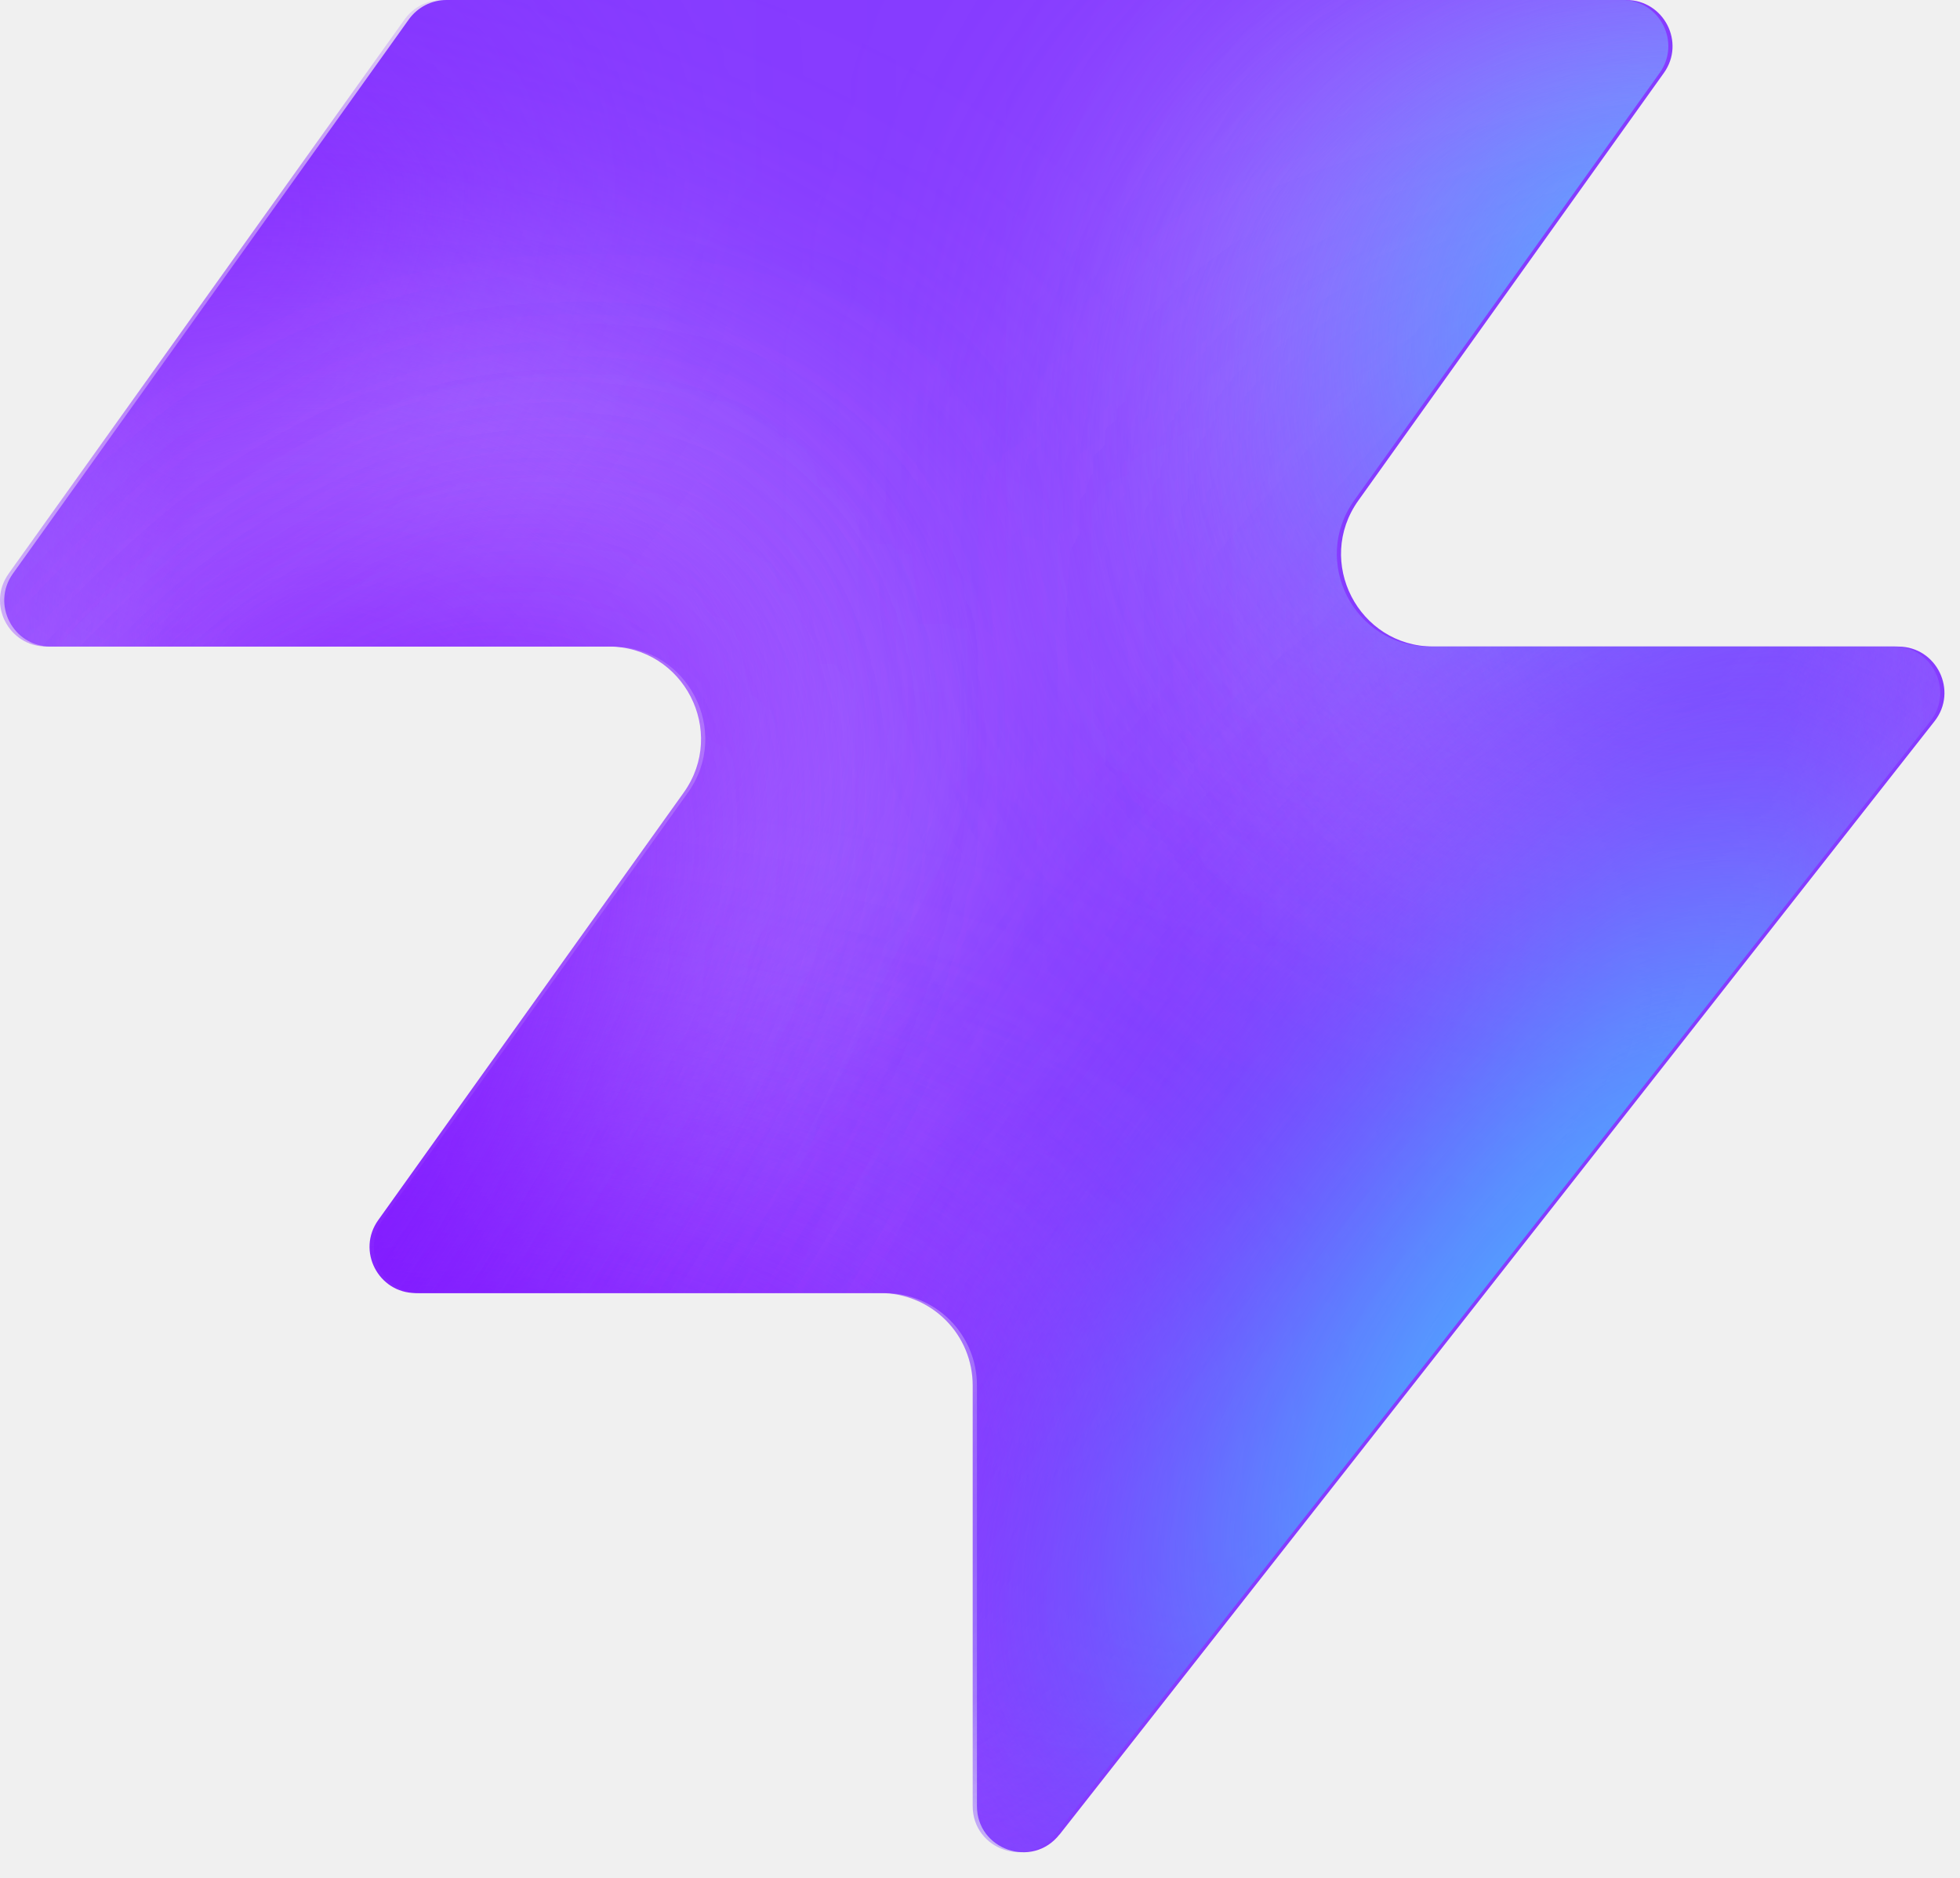
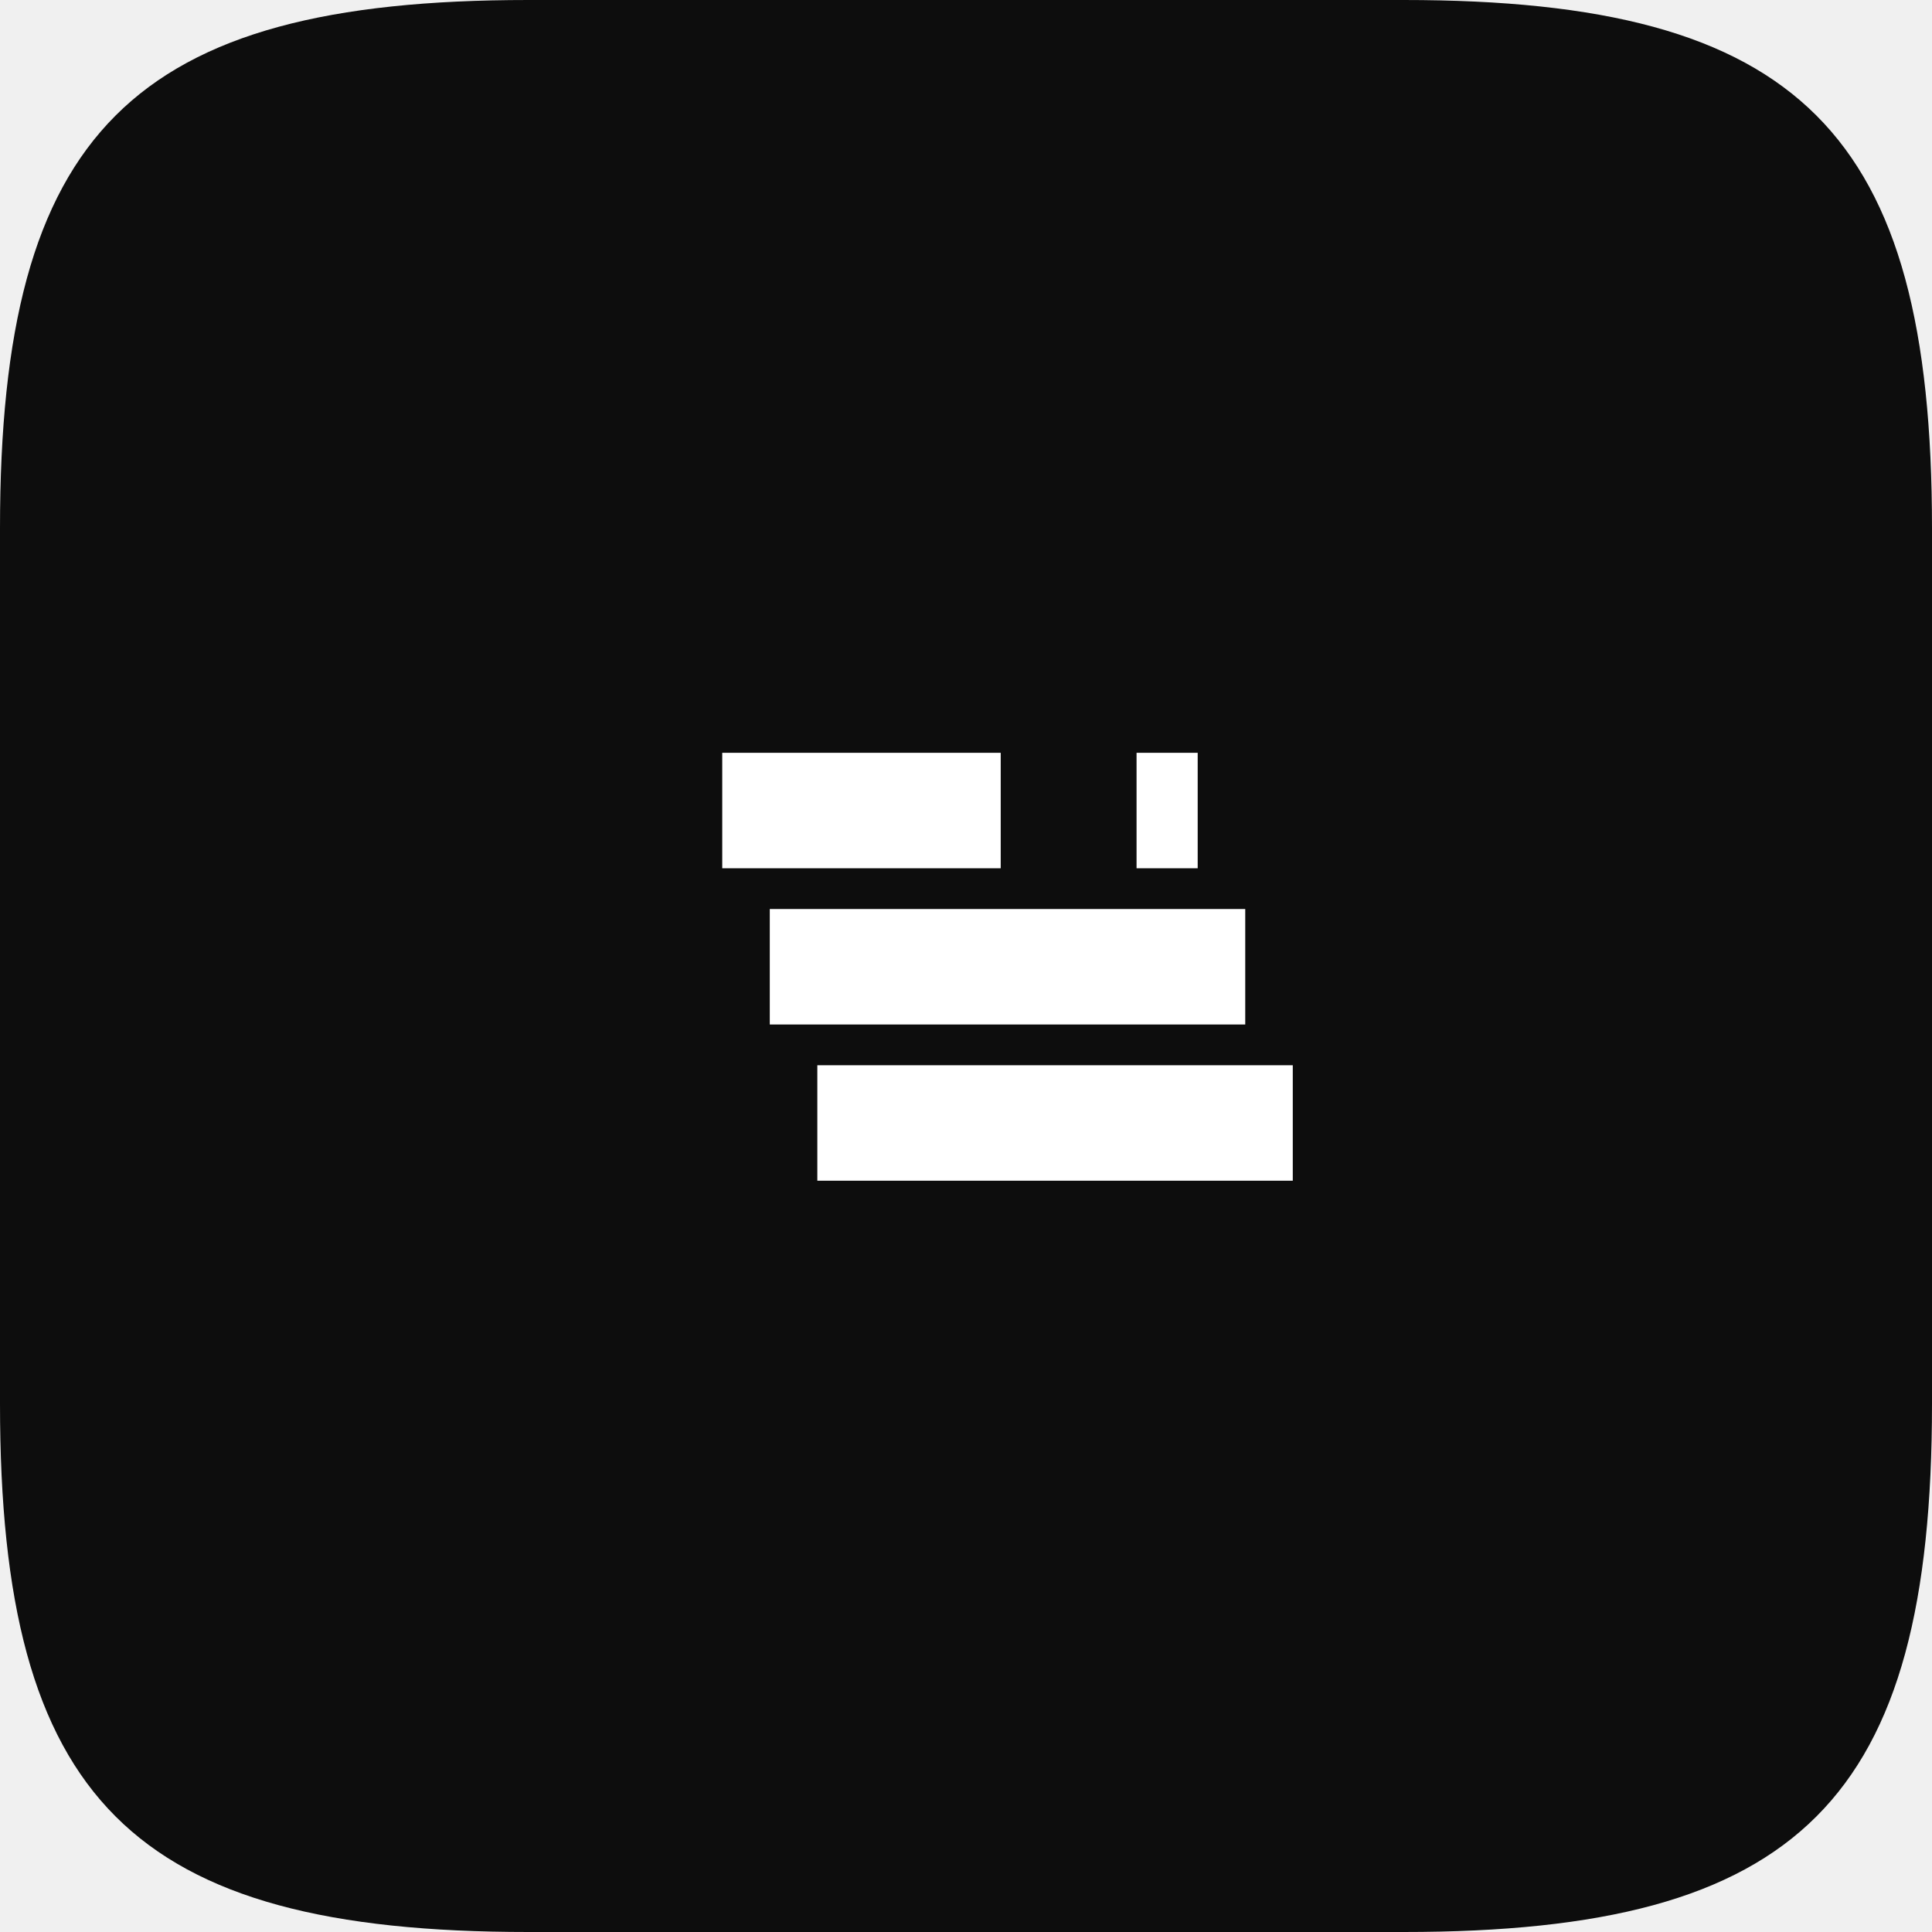
- <svg xmlns="http://www.w3.org/2000/svg" width="48" height="46" fill="none" viewBox="0 0 48 46">
-   <path fill="#863bff" d="M25.946 44.938c-.664.845-2.021.375-2.021-.698V33.937a2.26 2.26 0 0 0-2.262-2.262H10.287c-.92 0-1.456-1.04-.92-1.788l7.48-10.471c1.07-1.497 0-3.578-1.842-3.578H1.237c-.92 0-1.456-1.04-.92-1.788L10.013.474c.214-.297.556-.474.92-.474h28.894c.92 0 1.456 1.04.92 1.788l-7.48 10.471c-1.07 1.498 0 3.579 1.842 3.579h11.377c.943 0 1.473 1.088.89 1.83L25.947 44.94z" style="fill:#863bff;fill:color(display-p3 .525 .23 1);fill-opacity:1" />
-   <mask id="a" width="48" height="46" x="0" y="0" maskUnits="userSpaceOnUse" style="mask-type:alpha">
-     <path fill="#000" d="M25.842 44.938c-.664.844-2.021.375-2.021-.698V33.937a2.26 2.26 0 0 0-2.262-2.262H10.183c-.92 0-1.456-1.04-.92-1.788l7.48-10.471c1.07-1.498 0-3.579-1.842-3.579H1.133c-.92 0-1.456-1.04-.92-1.787L9.91.473c.214-.297.556-.474.92-.474h28.894c.92 0 1.456 1.04.92 1.788l-7.48 10.471c-1.07 1.498 0 3.578 1.842 3.578h11.377c.943 0 1.473 1.088.89 1.832L25.843 44.94z" style="fill:#000;fill-opacity:1" />
-   </mask>
-   <g mask="url(#a)">
-     <g filter="url(#b)">
-       <ellipse cx="5.508" cy="14.704" fill="#ede6ff" rx="5.508" ry="14.704" style="fill:#ede6ff;fill:color(display-p3 .927 .903 1);fill-opacity:1" transform="matrix(.00324 1 1 -.00324 -4.47 31.516)" />
-     </g>
-     <g filter="url(#c)">
-       <ellipse cx="10.399" cy="29.851" fill="#ede6ff" rx="10.399" ry="29.851" style="fill:#ede6ff;fill:color(display-p3 .927 .903 1);fill-opacity:1" transform="matrix(.00324 1 1 -.00324 -39.328 7.883)" />
-     </g>
-     <g filter="url(#d)">
-       <ellipse cx="5.508" cy="30.487" fill="#7e14ff" rx="5.508" ry="30.487" style="fill:#7e14ff;fill:color(display-p3 .492 .077 1);fill-opacity:1" transform="rotate(89.814 -25.913 -14.639)scale(1 -1)" />
-     </g>
-     <g filter="url(#e)">
-       <ellipse cx="5.508" cy="30.599" fill="#7e14ff" rx="5.508" ry="30.599" style="fill:#7e14ff;fill:color(display-p3 .492 .077 1);fill-opacity:1" transform="rotate(89.814 -32.644 -3.334)scale(1 -1)" />
-     </g>
-     <g filter="url(#f)">
-       <ellipse cx="5.508" cy="30.599" fill="#7e14ff" rx="5.508" ry="30.599" style="fill:#7e14ff;fill:color(display-p3 .492 .077 1);fill-opacity:1" transform="matrix(.00324 1 1 -.00324 -34.34 30.47)" />
-     </g>
-     <g filter="url(#g)">
-       <ellipse cx="14.072" cy="22.078" fill="#ede6ff" rx="14.072" ry="22.078" style="fill:#ede6ff;fill:color(display-p3 .927 .903 1);fill-opacity:1" transform="rotate(93.35 24.506 48.493)scale(-1 1)" />
-     </g>
-     <g filter="url(#h)">
-       <ellipse cx="3.47" cy="21.501" fill="#7e14ff" rx="3.47" ry="21.501" style="fill:#7e14ff;fill:color(display-p3 .492 .077 1);fill-opacity:1" transform="rotate(89.009 28.708 47.59)scale(-1 1)" />
-     </g>
-     <g filter="url(#i)">
-       <ellipse cx="3.47" cy="21.501" fill="#7e14ff" rx="3.47" ry="21.501" style="fill:#7e14ff;fill:color(display-p3 .492 .077 1);fill-opacity:1" transform="rotate(89.009 28.708 47.59)scale(-1 1)" />
-     </g>
-     <g filter="url(#j)">
-       <ellipse cx=".387" cy="8.972" fill="#7e14ff" rx="4.407" ry="29.108" style="fill:#7e14ff;fill:color(display-p3 .492 .077 1);fill-opacity:1" transform="rotate(39.51 .387 8.972)" />
-     </g>
-     <g filter="url(#k)">
-       <ellipse cx="47.523" cy="-6.092" fill="#7e14ff" rx="4.407" ry="29.108" style="fill:#7e14ff;fill:color(display-p3 .492 .077 1);fill-opacity:1" transform="rotate(37.892 47.523 -6.092)" />
-     </g>
-     <g filter="url(#l)">
-       <ellipse cx="41.412" cy="6.333" fill="#47bfff" rx="5.971" ry="9.665" style="fill:#47bfff;fill:color(display-p3 .28 .748 1);fill-opacity:1" transform="rotate(37.892 41.412 6.333)" />
-     </g>
-     <g filter="url(#m)">
-       <ellipse cx="-1.879" cy="38.332" fill="#7e14ff" rx="4.407" ry="29.108" style="fill:#7e14ff;fill:color(display-p3 .492 .077 1);fill-opacity:1" transform="rotate(37.892 -1.88 38.332)" />
-     </g>
-     <g filter="url(#n)">
-       <ellipse cx="-1.879" cy="38.332" fill="#7e14ff" rx="4.407" ry="29.108" style="fill:#7e14ff;fill:color(display-p3 .492 .077 1);fill-opacity:1" transform="rotate(37.892 -1.88 38.332)" />
-     </g>
-     <g filter="url(#o)">
-       <ellipse cx="35.651" cy="29.907" fill="#7e14ff" rx="4.407" ry="29.108" style="fill:#7e14ff;fill:color(display-p3 .492 .077 1);fill-opacity:1" transform="rotate(37.892 35.651 29.907)" />
-     </g>
-     <g filter="url(#p)">
-       <ellipse cx="38.418" cy="32.4" fill="#47bfff" rx="5.971" ry="15.297" style="fill:#47bfff;fill:color(display-p3 .28 .748 1);fill-opacity:1" transform="rotate(37.892 38.418 32.4)" />
-     </g>
+ <svg xmlns="http://www.w3.org/2000/svg" viewBox="0 0 512 512" width="100%" height="100%">
+   <path d="M 0,140 C 0,35 35,0 140,0 L 372,0 C 477,0 512,35 512,140 L 512,372 C 512,477 477,512 372,512 L 140,512 C 35,512 0,477 0,372 Z" fill="#0D0D0D" />
+   <g transform="translate(141, 141) scale(0.45)">
+     <path fill-rule="evenodd" fill="#FFFFFF" d="M112,130 h280 v68 h-280 Z M276,130 h80 v68 h-80 Z" />
+     <rect x="140" y="222" width="280" height="68" fill="#FFFFFF" />
+     <rect x="168" y="314" width="280" height="68" fill="#FFFFFF" />
  </g>
-   <defs>
-     <filter id="b" width="60.045" height="41.654" x="-19.77" y="16.149" color-interpolation-filters="sRGB" filterUnits="userSpaceOnUse">
-       <feFlood flood-opacity="0" result="BackgroundImageFix" />
-       <feBlend in="SourceGraphic" in2="BackgroundImageFix" result="shape" />
-       <feGaussianBlur result="effect1_foregroundBlur_2002_17158" stdDeviation="7.659" />
-     </filter>
-     <filter id="c" width="90.34" height="51.437" x="-54.613" y="-7.533" color-interpolation-filters="sRGB" filterUnits="userSpaceOnUse">
-       <feFlood flood-opacity="0" result="BackgroundImageFix" />
-       <feBlend in="SourceGraphic" in2="BackgroundImageFix" result="shape" />
-       <feGaussianBlur result="effect1_foregroundBlur_2002_17158" stdDeviation="7.659" />
-     </filter>
-     <filter id="d" width="79.355" height="29.4" x="-49.64" y="2.03" color-interpolation-filters="sRGB" filterUnits="userSpaceOnUse">
-       <feFlood flood-opacity="0" result="BackgroundImageFix" />
-       <feBlend in="SourceGraphic" in2="BackgroundImageFix" result="shape" />
-       <feGaussianBlur result="effect1_foregroundBlur_2002_17158" stdDeviation="4.596" />
-     </filter>
-     <filter id="e" width="79.579" height="29.4" x="-45.045" y="20.029" color-interpolation-filters="sRGB" filterUnits="userSpaceOnUse">
-       <feFlood flood-opacity="0" result="BackgroundImageFix" />
-       <feBlend in="SourceGraphic" in2="BackgroundImageFix" result="shape" />
-       <feGaussianBlur result="effect1_foregroundBlur_2002_17158" stdDeviation="4.596" />
-     </filter>
-     <filter id="f" width="79.579" height="29.4" x="-43.513" y="21.178" color-interpolation-filters="sRGB" filterUnits="userSpaceOnUse">
-       <feFlood flood-opacity="0" result="BackgroundImageFix" />
-       <feBlend in="SourceGraphic" in2="BackgroundImageFix" result="shape" />
-       <feGaussianBlur result="effect1_foregroundBlur_2002_17158" stdDeviation="4.596" />
-     </filter>
-     <filter id="g" width="74.749" height="58.852" x="15.756" y="-17.901" color-interpolation-filters="sRGB" filterUnits="userSpaceOnUse">
-       <feFlood flood-opacity="0" result="BackgroundImageFix" />
-       <feBlend in="SourceGraphic" in2="BackgroundImageFix" result="shape" />
-       <feGaussianBlur result="effect1_foregroundBlur_2002_17158" stdDeviation="7.659" />
-     </filter>
-     <filter id="h" width="61.377" height="25.362" x="23.548" y="2.284" color-interpolation-filters="sRGB" filterUnits="userSpaceOnUse">
-       <feFlood flood-opacity="0" result="BackgroundImageFix" />
-       <feBlend in="SourceGraphic" in2="BackgroundImageFix" result="shape" />
-       <feGaussianBlur result="effect1_foregroundBlur_2002_17158" stdDeviation="4.596" />
-     </filter>
-     <filter id="i" width="61.377" height="25.362" x="23.548" y="2.284" color-interpolation-filters="sRGB" filterUnits="userSpaceOnUse">
-       <feFlood flood-opacity="0" result="BackgroundImageFix" />
-       <feBlend in="SourceGraphic" in2="BackgroundImageFix" result="shape" />
-       <feGaussianBlur result="effect1_foregroundBlur_2002_17158" stdDeviation="4.596" />
-     </filter>
-     <filter id="j" width="56.045" height="63.649" x="-27.636" y="-22.853" color-interpolation-filters="sRGB" filterUnits="userSpaceOnUse">
-       <feFlood flood-opacity="0" result="BackgroundImageFix" />
-       <feBlend in="SourceGraphic" in2="BackgroundImageFix" result="shape" />
-       <feGaussianBlur result="effect1_foregroundBlur_2002_17158" stdDeviation="4.596" />
-     </filter>
-     <filter id="k" width="54.814" height="64.646" x="20.116" y="-38.415" color-interpolation-filters="sRGB" filterUnits="userSpaceOnUse">
-       <feFlood flood-opacity="0" result="BackgroundImageFix" />
-       <feBlend in="SourceGraphic" in2="BackgroundImageFix" result="shape" />
-       <feGaussianBlur result="effect1_foregroundBlur_2002_17158" stdDeviation="4.596" />
-     </filter>
-     <filter id="l" width="33.541" height="35.313" x="24.641" y="-11.323" color-interpolation-filters="sRGB" filterUnits="userSpaceOnUse">
-       <feFlood flood-opacity="0" result="BackgroundImageFix" />
-       <feBlend in="SourceGraphic" in2="BackgroundImageFix" result="shape" />
-       <feGaussianBlur result="effect1_foregroundBlur_2002_17158" stdDeviation="4.596" />
-     </filter>
-     <filter id="m" width="54.814" height="64.646" x="-29.286" y="6.009" color-interpolation-filters="sRGB" filterUnits="userSpaceOnUse">
-       <feFlood flood-opacity="0" result="BackgroundImageFix" />
-       <feBlend in="SourceGraphic" in2="BackgroundImageFix" result="shape" />
-       <feGaussianBlur result="effect1_foregroundBlur_2002_17158" stdDeviation="4.596" />
-     </filter>
-     <filter id="n" width="54.814" height="64.646" x="-29.286" y="6.009" color-interpolation-filters="sRGB" filterUnits="userSpaceOnUse">
-       <feFlood flood-opacity="0" result="BackgroundImageFix" />
-       <feBlend in="SourceGraphic" in2="BackgroundImageFix" result="shape" />
-       <feGaussianBlur result="effect1_foregroundBlur_2002_17158" stdDeviation="4.596" />
-     </filter>
-     <filter id="o" width="54.814" height="64.646" x="8.244" y="-2.416" color-interpolation-filters="sRGB" filterUnits="userSpaceOnUse">
-       <feFlood flood-opacity="0" result="BackgroundImageFix" />
-       <feBlend in="SourceGraphic" in2="BackgroundImageFix" result="shape" />
-       <feGaussianBlur result="effect1_foregroundBlur_2002_17158" stdDeviation="4.596" />
-     </filter>
-     <filter id="p" width="39.409" height="43.623" x="18.713" y="10.588" color-interpolation-filters="sRGB" filterUnits="userSpaceOnUse">
-       <feFlood flood-opacity="0" result="BackgroundImageFix" />
-       <feBlend in="SourceGraphic" in2="BackgroundImageFix" result="shape" />
-       <feGaussianBlur result="effect1_foregroundBlur_2002_17158" stdDeviation="4.596" />
-     </filter>
-   </defs>
</svg>
